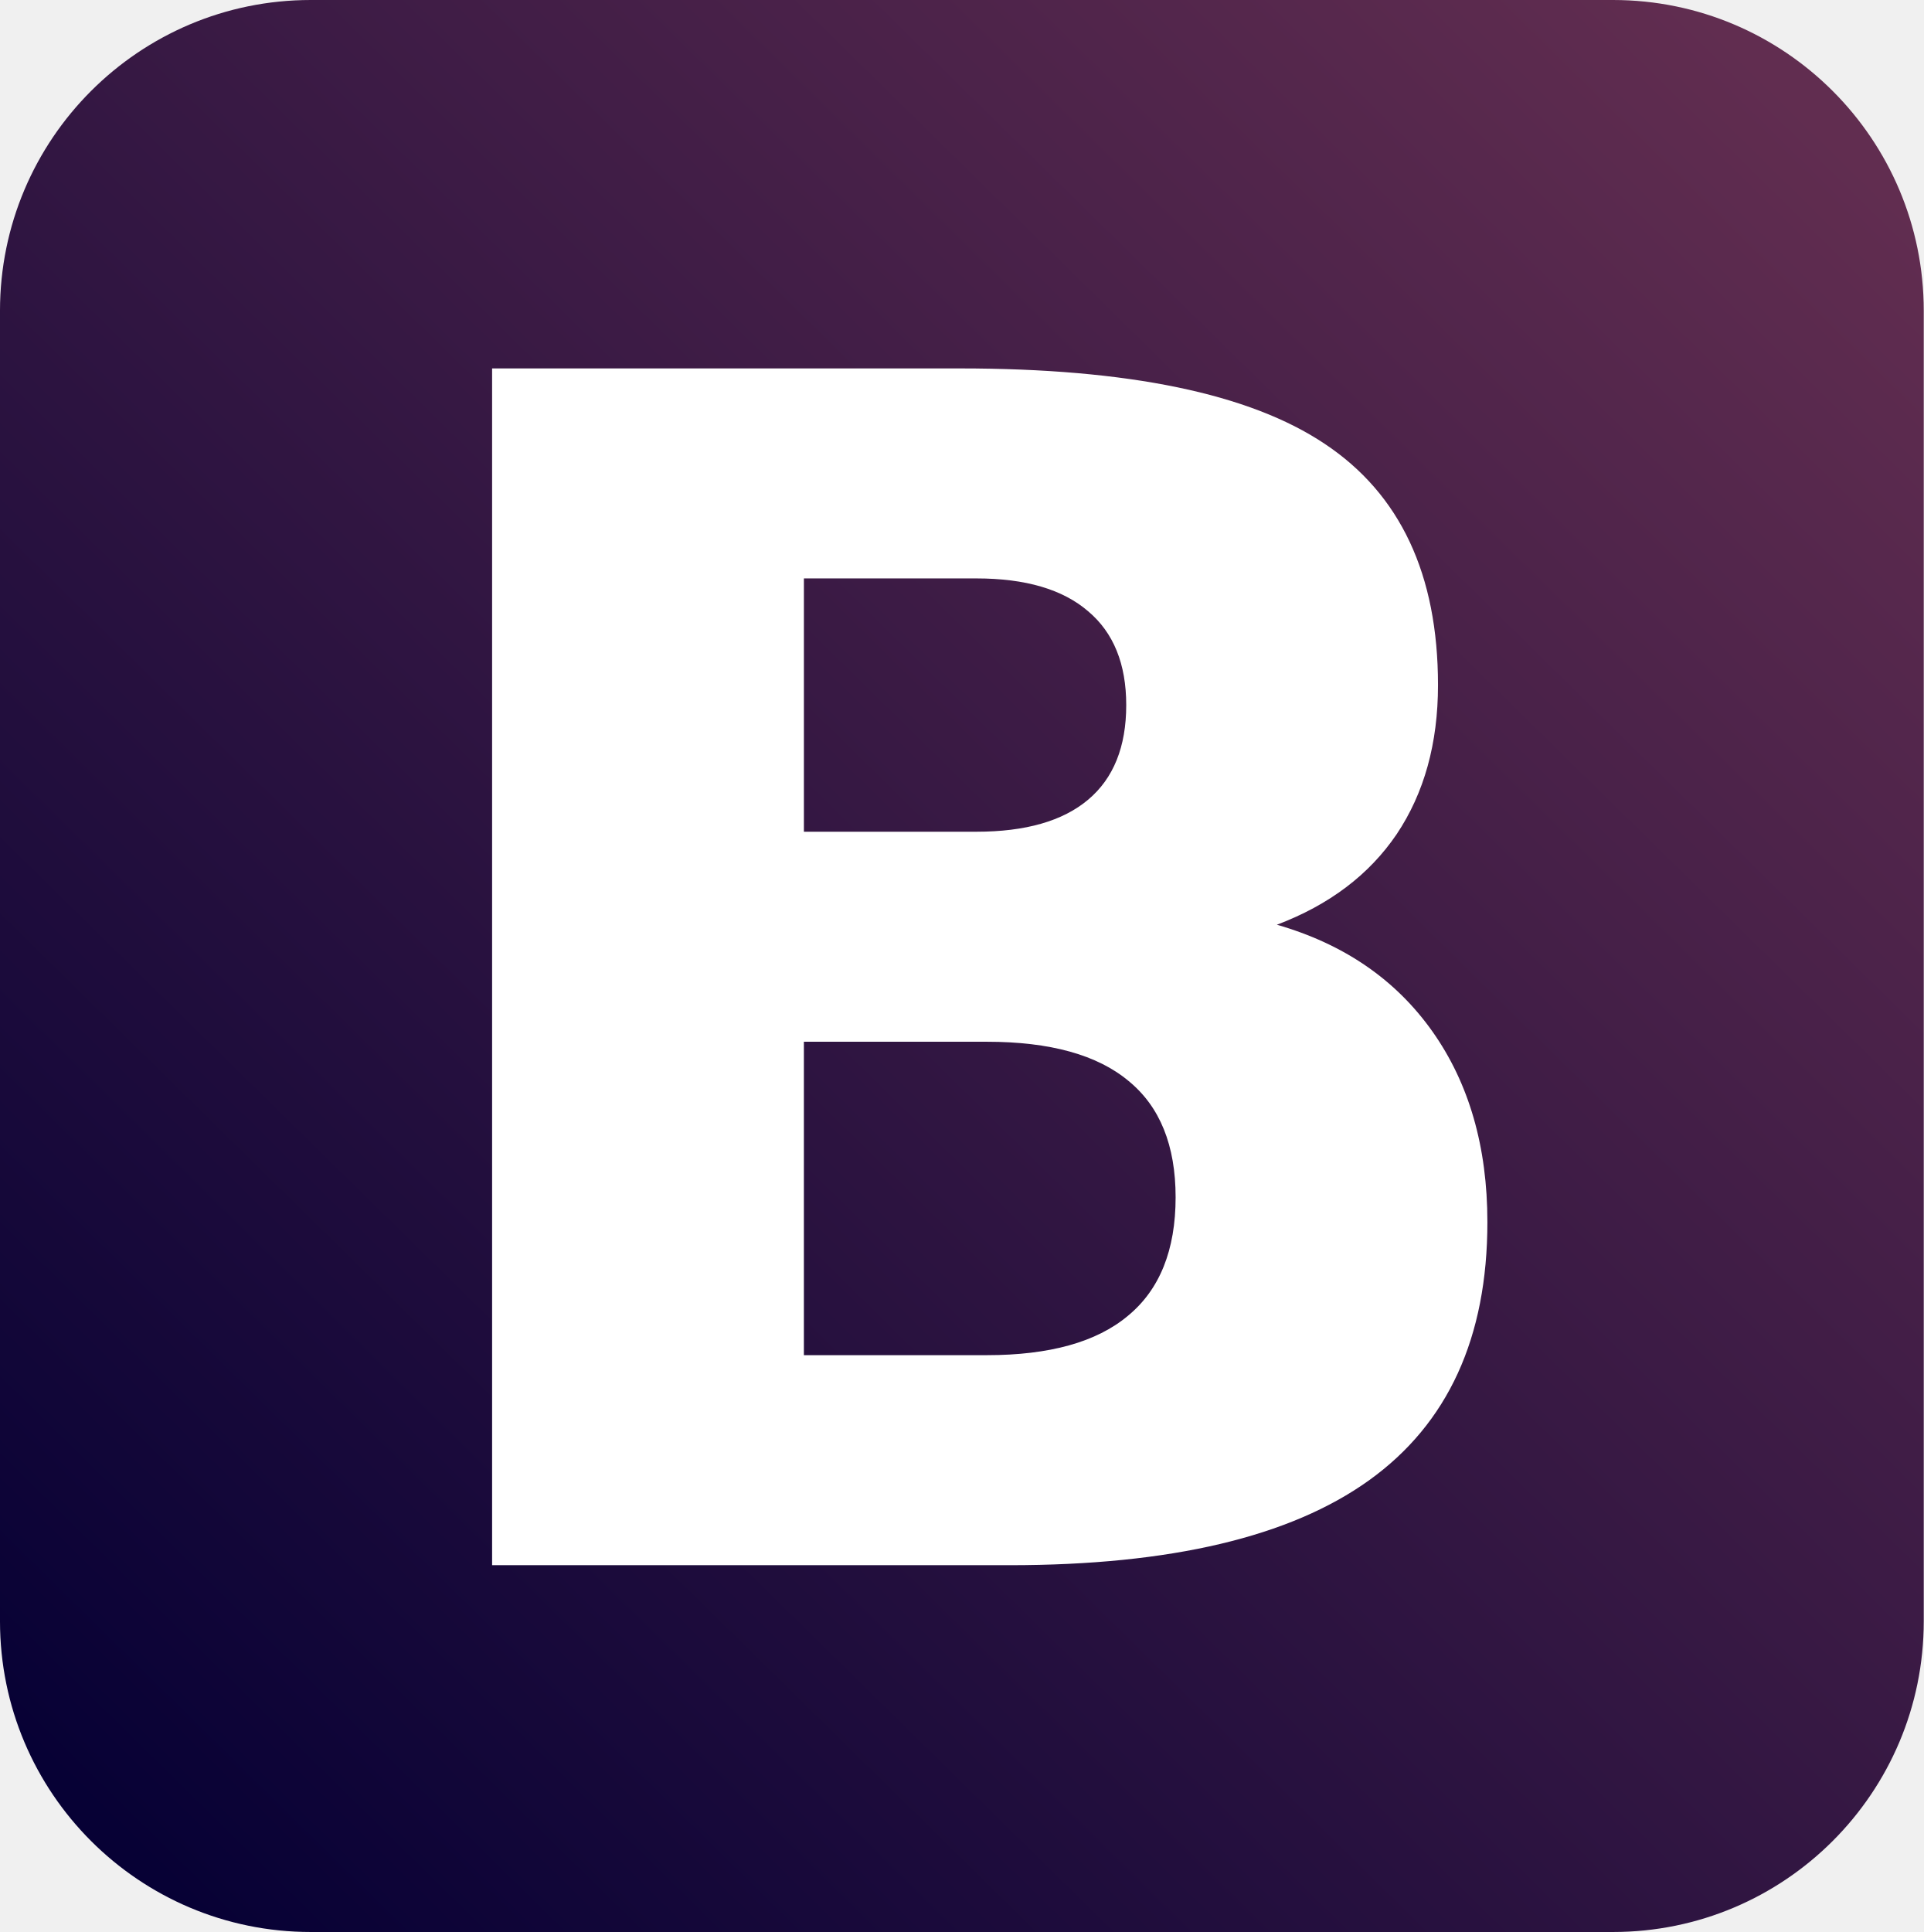
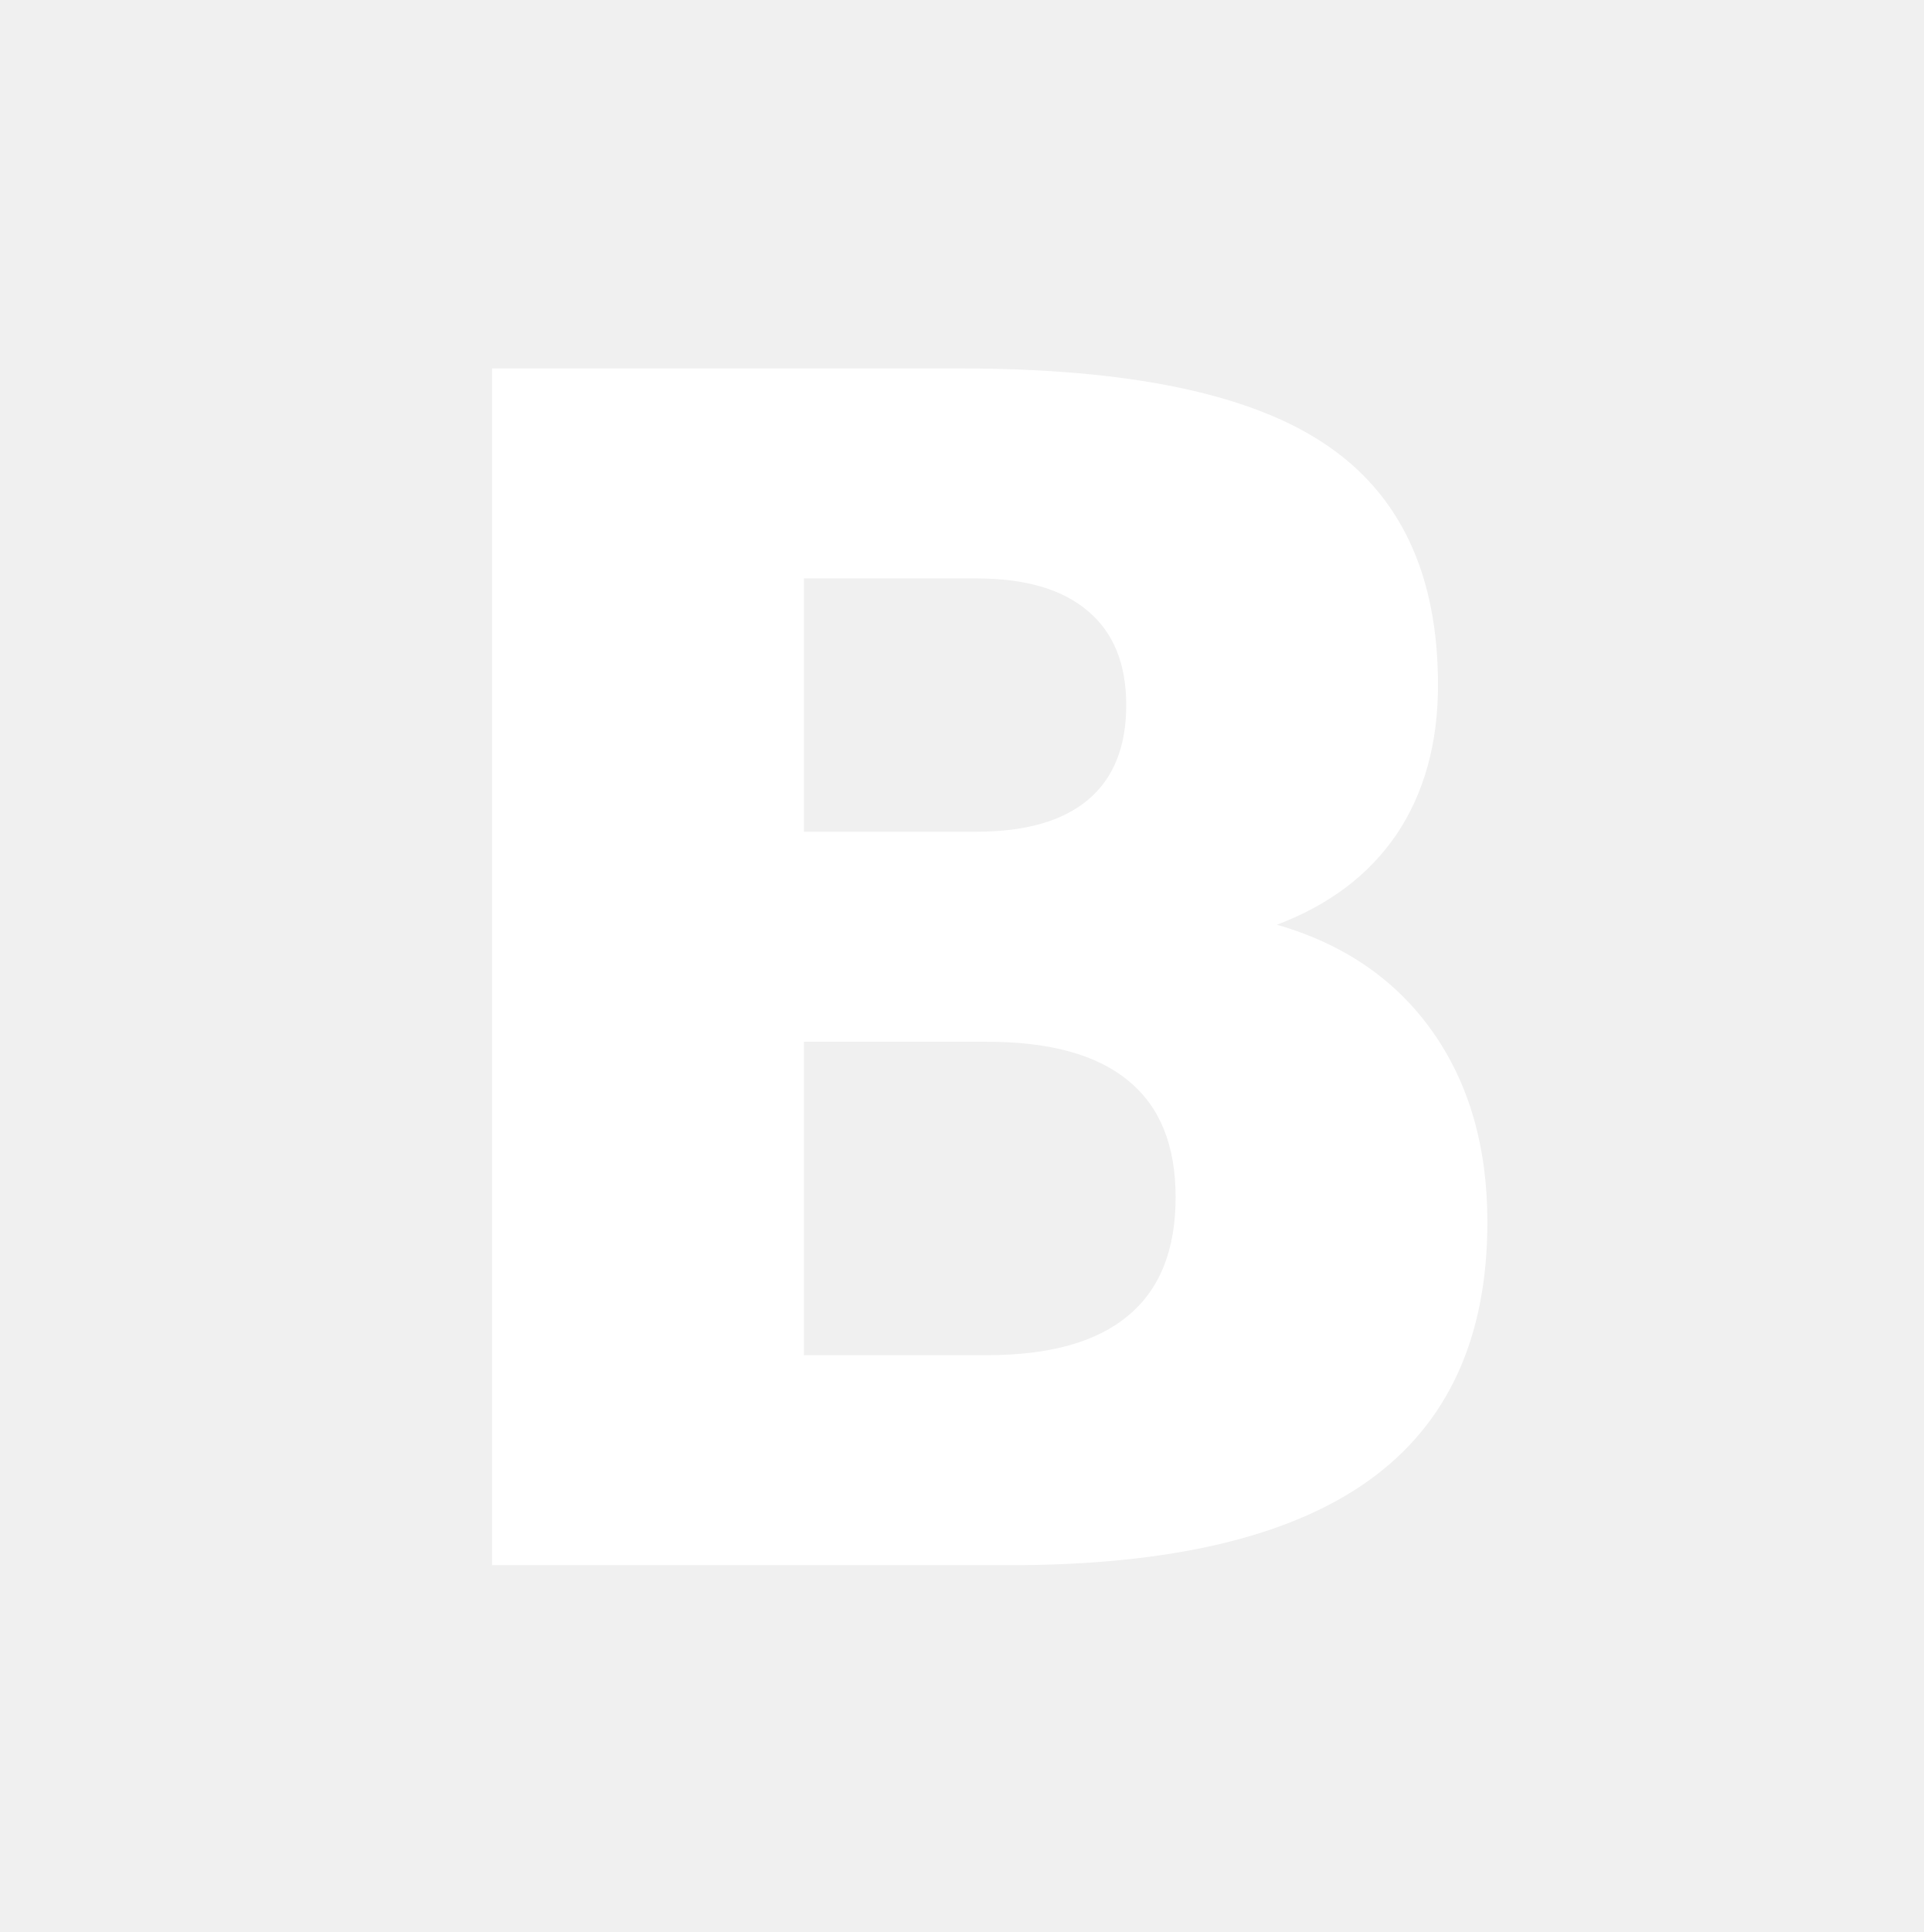
- <svg xmlns="http://www.w3.org/2000/svg" xmlns:xlink="http://www.w3.org/1999/xlink" id="svg2" height="2142.161" width="2133.333" version="1.1">
-   <defs id="defs4">
-     <linearGradient id="linearGradient3820">
-       <stop offset="0" style="stop-color:#070135;stop-opacity:1" id="stop3822" />
-       <stop offset="1" style="stop-color:#612d50;stop-opacity:1" id="stop3824" />
-     </linearGradient>
-     <linearGradient gradientTransform="matrix(1.066667,0,0,1.066667,-55.46667,0)" gradientUnits="userSpaceOnUse" xlink:href="#linearGradient3820" id="linearGradient3834" y2="432.484" x2="427.377" y1="547.206" x1="314.624" />
-   </defs>
-   <g transform="matrix(15.62304,0,0,15.62304,-4253.443,-7087.876)" id="layer1">
+ <svg xmlns="http://www.w3.org/2000/svg" id="svg2" height="2142.161" width="2133.333" version="1.1">
+   <g transform="matrix(15.62304,0,0,15.62304,-4253.443,-7087.876)">
    <rect style="fill:url(#linearGradient3834);fill-opacity:1;stroke:none;stroke-width:1.067" id="rect3050" y="453.681" x="272.254" ry="22.058" height="137.115" width="136.55" />
-     <g style="font-style:normal;font-variant:normal;font-weight:normal;font-stretch:normal;font-size:109.797px;line-height:100%;font-family:Sans;-inkscape-font-specification:Sans;text-align:center;letter-spacing:0px;word-spacing:0px;writing-mode:lr-tb;text-anchor:middle;fill:#ffffff;fill-opacity:1;stroke:none" id="text3836" transform="scale(1.005201,0.9948256)">
-       <path style="font-weight:bold;line-height:100%;font-family:Sans;-inkscape-font-specification:'Sans Bold';fill:#ffffff;stroke-width:1.067" id="path3841" d="m 339.793,515.376 c 3.469,5e-5 6.1,-0.762 7.892,-2.287 1.792,-1.525 2.688,-3.774 2.688,-6.748 -5e-5,-2.935 -0.896,-5.166 -2.688,-6.691 -1.792,-1.563 -4.422,-2.345 -7.892,-2.345 h -12.181 v 18.071 h 12.181 m 0.743,37.342 c 4.422,10e-6 7.739,-0.934 9.95,-2.802 2.249,-1.868 3.374,-4.689 3.374,-8.463 -6e-5,-3.698 -1.106,-6.462 -3.317,-8.292 -2.211,-1.868 -5.547,-2.802 -10.008,-2.802 h -12.924 v 22.36 h 12.924 m 20.472,-30.709 c 4.727,1.373 8.387,3.908 10.98,7.606 2.592,3.698 3.889,8.235 3.889,13.61 -7e-5,8.235 -2.783,14.373 -8.349,18.414 -5.566,4.041 -14.03,6.062 -25.39,6.062 h -36.542 v -85.378 h 33.053 c 11.856,9e-5 20.434,1.792 25.734,5.375 5.337,3.584 8.006,9.321 8.006,17.213 -8e-5,4.156 -0.972,7.701 -2.916,10.637 -1.944,2.897 -4.766,5.051 -8.463,6.462" />
+     <g style="font-style:normal;font-variant:normal;font-weight:normal;font-stretch:normal;font-size:109.797px;line-height:100%;font-family:Sans;-inkscape-font-specification:Sans;text-align:center;letter-spacing:0px;word-spacing:0px;writing-mode:lr-tb;text-anchor:middle;fill:#ffffff;fill-opacity:1;stroke:none" transform="scale(1.005201,0.9948256)">
+       <path style="font-weight:bold;line-height:100%;font-family:Sans;-inkscape-font-specification:'Sans Bold';fill:#ffffff;stroke-width:1.067" d="m 339.793,515.376 c 3.469,5e-5 6.1,-0.762 7.892,-2.287 1.792,-1.525 2.688,-3.774 2.688,-6.748 -5e-5,-2.935 -0.896,-5.166 -2.688,-6.691 -1.792,-1.563 -4.422,-2.345 -7.892,-2.345 h -12.181 v 18.071 h 12.181 m 0.743,37.342 c 4.422,10e-6 7.739,-0.934 9.95,-2.802 2.249,-1.868 3.374,-4.689 3.374,-8.463 -6e-5,-3.698 -1.106,-6.462 -3.317,-8.292 -2.211,-1.868 -5.547,-2.802 -10.008,-2.802 h -12.924 v 22.36 h 12.924 m 20.472,-30.709 c 4.727,1.373 8.387,3.908 10.98,7.606 2.592,3.698 3.889,8.235 3.889,13.61 -7e-5,8.235 -2.783,14.373 -8.349,18.414 -5.566,4.041 -14.03,6.062 -25.39,6.062 h -36.542 v -85.378 h 33.053 c 11.856,9e-5 20.434,1.792 25.734,5.375 5.337,3.584 8.006,9.321 8.006,17.213 -8e-5,4.156 -0.972,7.701 -2.916,10.637 -1.944,2.897 -4.766,5.051 -8.463,6.462" />
    </g>
  </g>
</svg>
